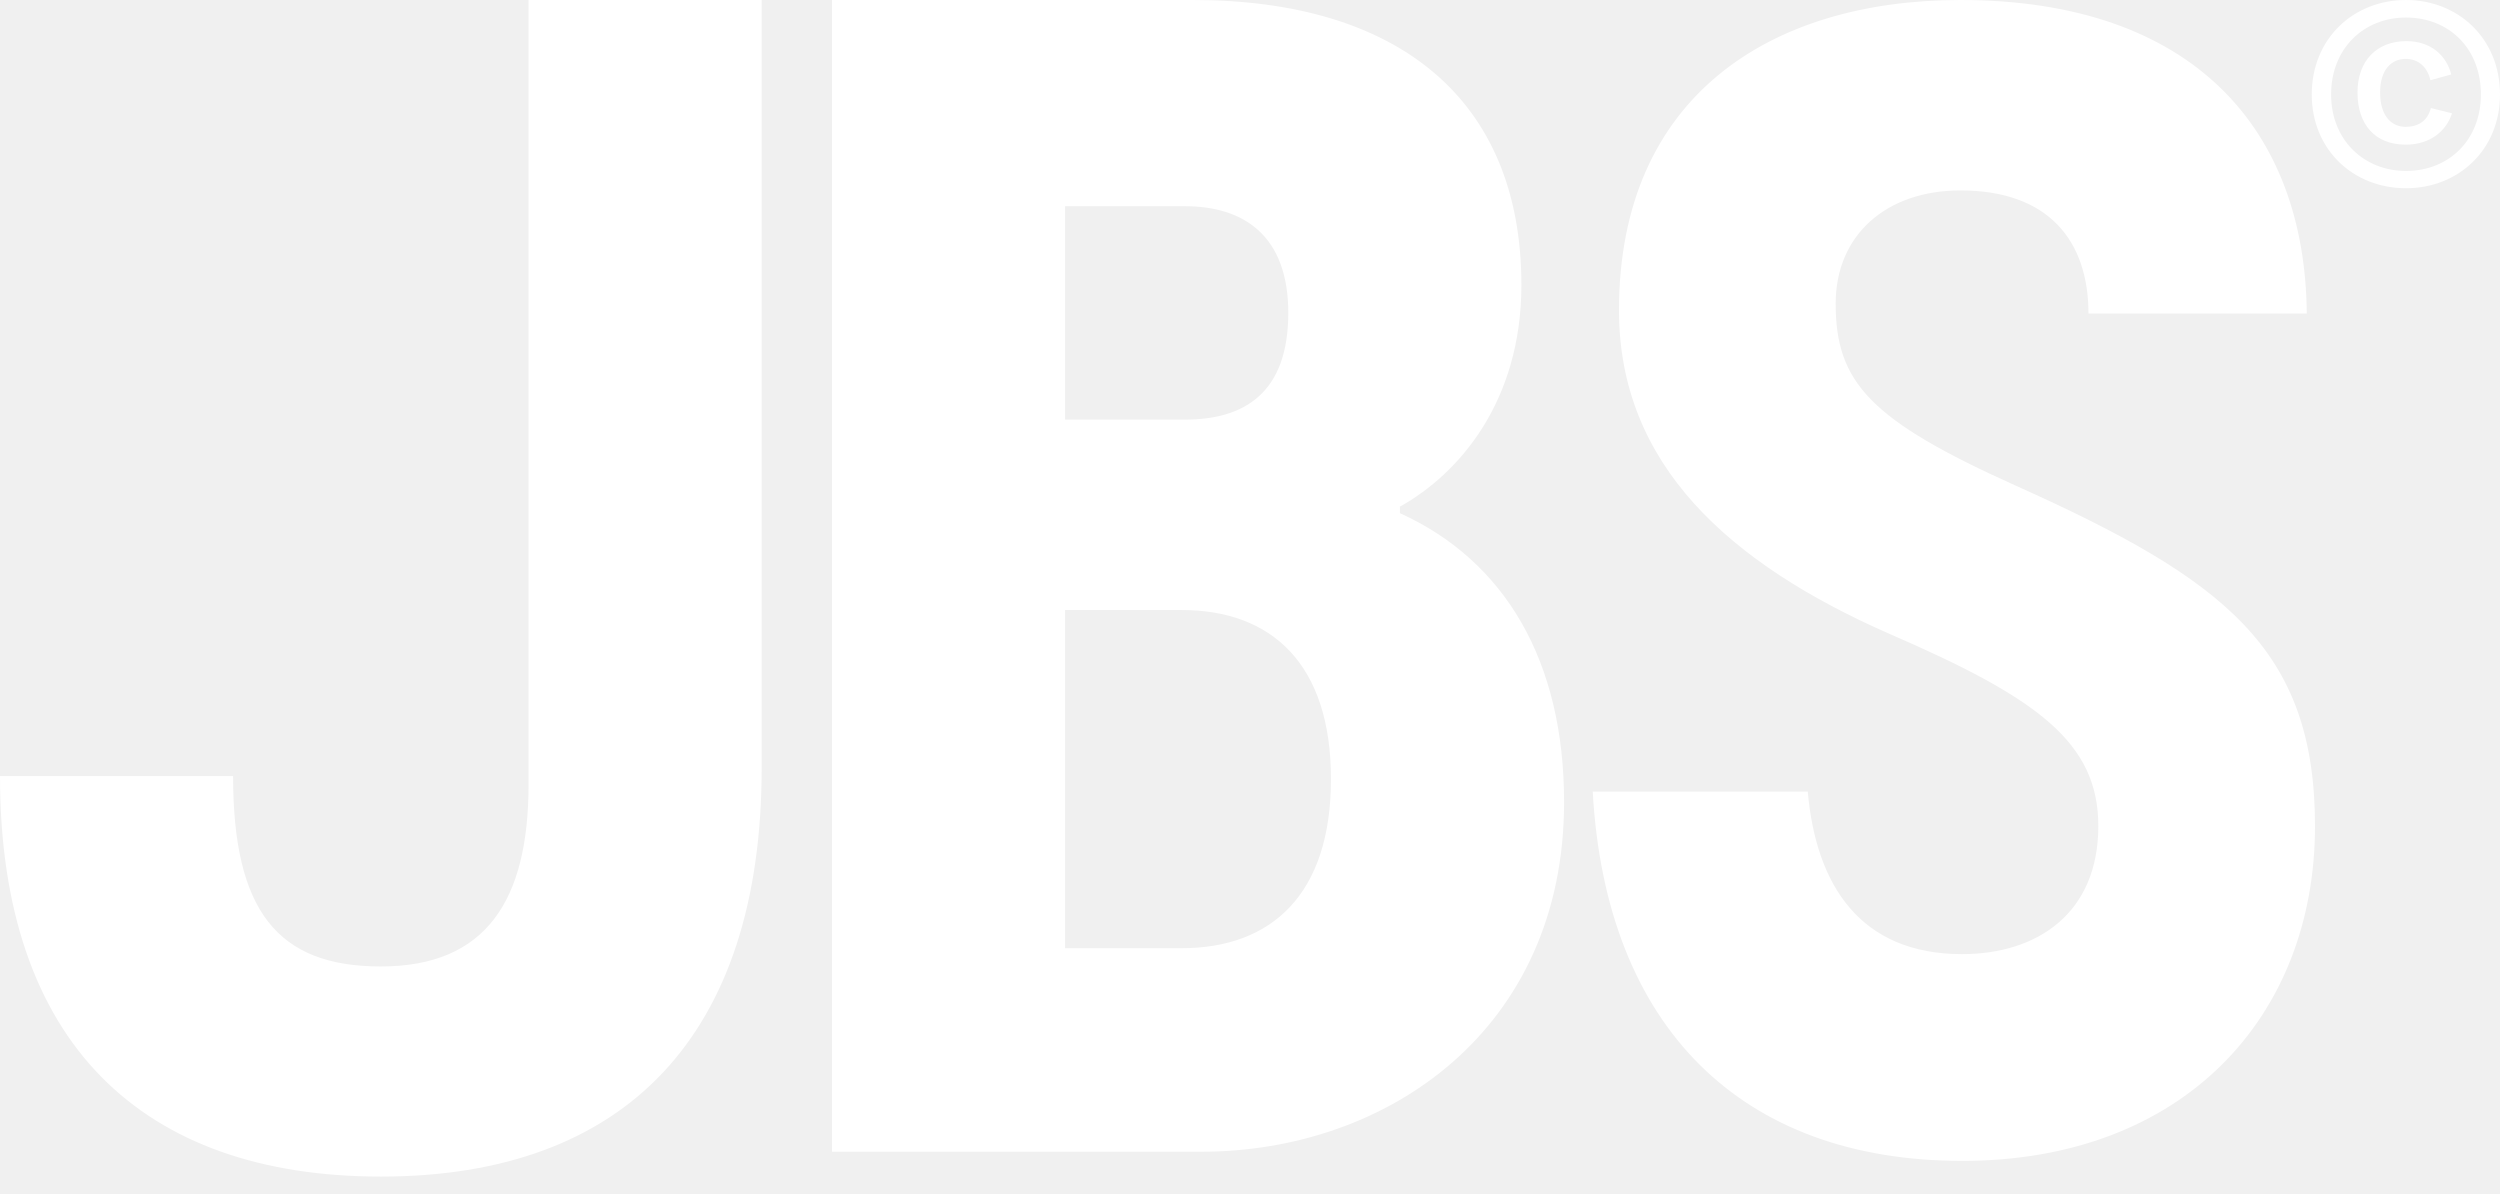
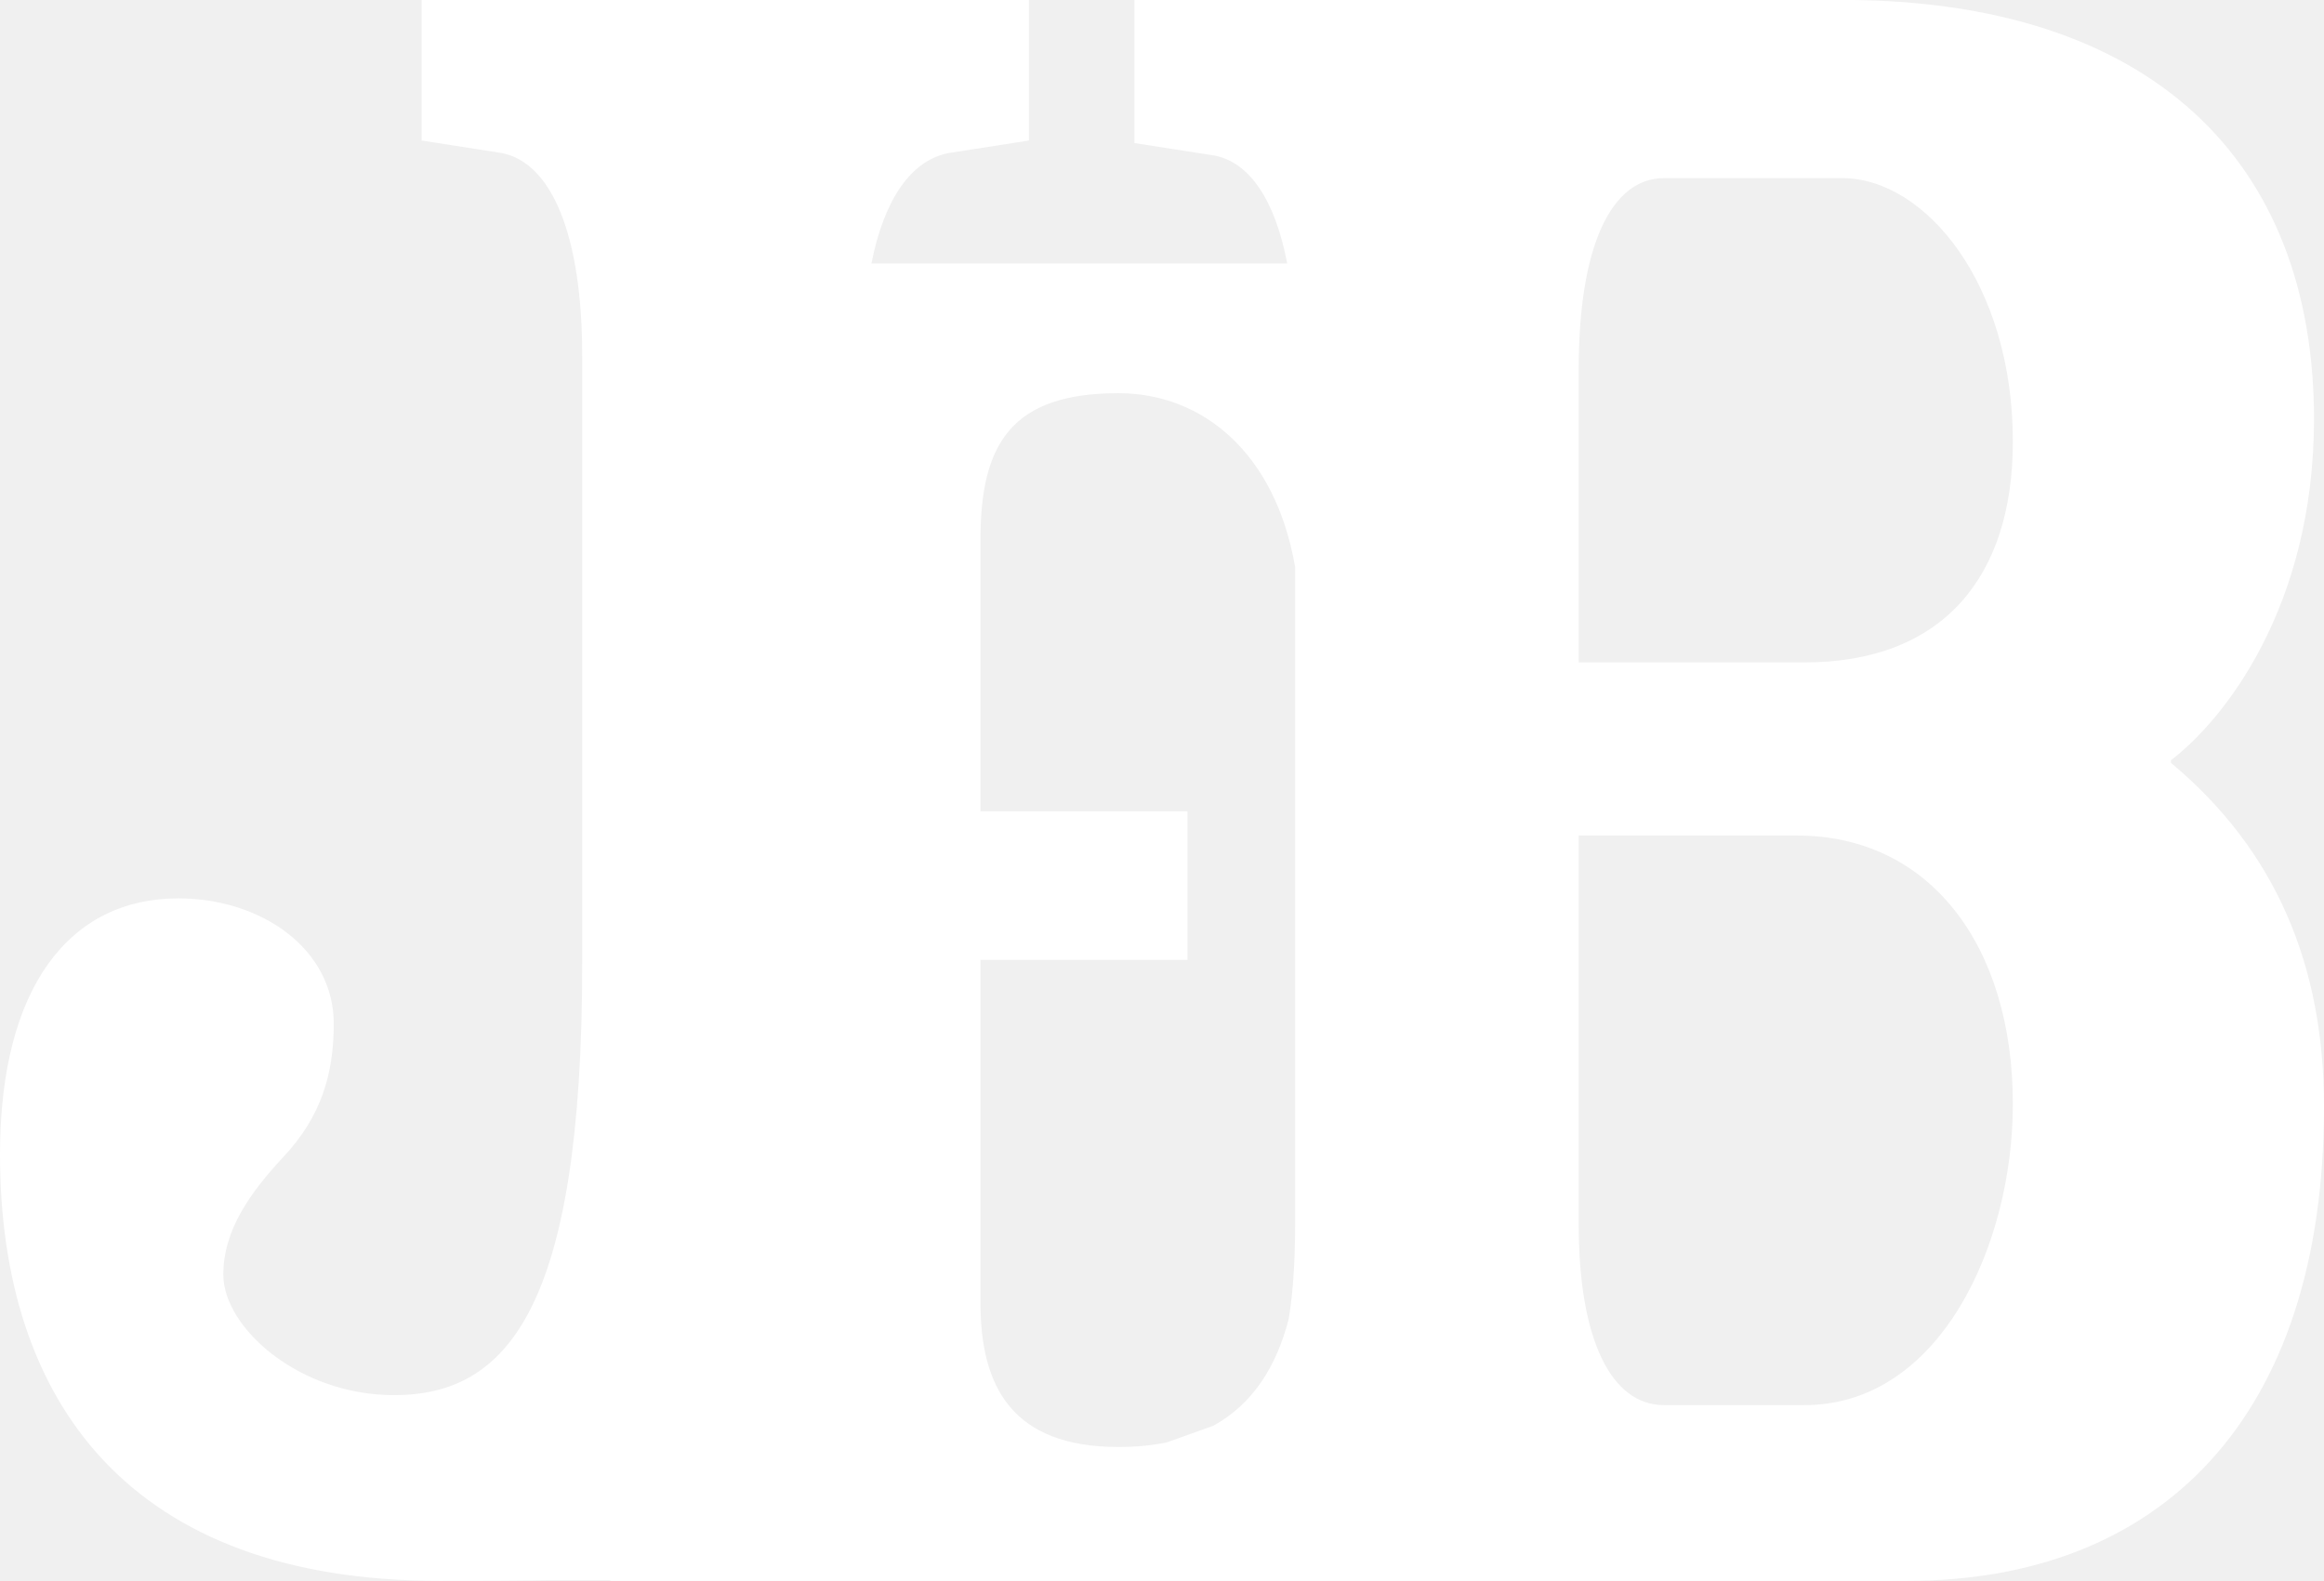
- <svg xmlns="http://www.w3.org/2000/svg" width="111" height="53" fill="none">
-   <path d="M16.909 52.24c10.86 0 16.909-6.268 16.909-18.148V0h-10.35v34.821c0 5.175-1.895 8.09-6.56 8.09-4.59 0-6.559-2.478-6.559-8.454H0C0 46.337 6.34 52.24 16.909 52.24ZM36.939 51.137h16.398c8.236 0 16.108-5.394 16.108-15.524 0-6.268-2.624-10.714-7.289-12.828v-.291c2.624-1.458 5.394-4.665 5.394-9.84C67.55 4.347 62.01 0 52.973 0H36.94v51.137Zm10.35-32.506V9.156h5.32c2.623 0 4.591 1.312 4.591 4.737 0 3.572-1.968 4.738-4.591 4.738h-5.32Zm0 23.468V27.085h5.174c4.008 0 6.632 2.405 6.632 7.507S56.472 42.1 52.463 42.1h-5.175ZM87.116 51.544c9.839 0 15.67-6.41 15.67-14.865 0-7.871-4.009-10.951-13.265-15.106-6.487-2.915-8.017-4.591-8.017-8.09 0-3.06 2.26-5.028 5.539-5.028 3.936 0 5.685 2.259 5.685 5.466h9.693C102.348 5.758 97.392 0 87.043 0c-8.455 0-15.16 4.3-15.16 13.774 0 6.851 4.883 11.243 12.026 14.377 6.56 2.842 9.256 4.81 9.256 8.527 0 3.863-2.697 5.685-6.05 5.685-4.518 0-6.486-3.061-6.85-7.215h-9.548c.583 10.495 6.633 16.395 16.399 16.395ZM106.826 0c-2.321 0-4.184 1.703-4.184 4.196 0 2.47 1.863 4.162 4.184 4.162 2.31 0 4.174-1.691 4.174-4.162C111 1.703 109.136 0 106.826 0Zm0 7.59c-1.874 0-3.325-1.38-3.325-3.394 0-2.048 1.451-3.417 3.325-3.417 1.909 0 3.326 1.369 3.326 3.417 0 2.014-1.417 3.394-3.326 3.394Zm1.105-2.793c-.156.612-.614.835-1.116.835-.658 0-1.138-.512-1.138-1.525 0-1.002.491-1.492 1.138-1.492.547 0 .96.346 1.094.947l.926-.256c-.212-.846-.915-1.48-1.986-1.48-1.328 0-2.176.879-2.176 2.28 0 1.414.77 2.316 2.142 2.316 1.105 0 1.808-.623 2.054-1.391l-.938-.234Z" fill="#FFFFFF" />
+ <svg xmlns="http://www.w3.org/2000/svg" id="Layer_2" viewBox="0 0 311.39 211.84">
+   <defs>
+     <style>.cls-1{fill:#fff;}</style>
+   </defs>
+   <g id="Layer_2-2">
+     <path class="cls-1" d="M290.88,102.22v-.34c7.06-5.38,19.17-20.51,19.17-45.73,0-34.63-21.86-56.16-63.22-56.16h-94.83V19.17l10.76,1.68c4.72,.94,8.11,6.04,9.71,14.46h-55.71c1.71-8.66,5.35-13.84,10.35-14.8l10.76-1.68V0H56.49V18.83l10.76,1.68c6.73,1.35,10.76,11.1,10.76,27.24v81.37c0,46.4-10.09,57.84-25.22,57.84-12.78,0-22.87-9.08-22.87-16.14,0-6.05,3.7-11.1,8.07-15.8,5.04-5.38,6.73-11.1,6.73-17.82,0-10.09-9.75-16.81-20.85-16.81-14.46,0-23.87,11.77-23.87,34.3,0,33.29,17.49,57.16,58.85,57.16,5.62,0,9.54,0,14.69-.09h8.22v.09H255.57c33.63,0,55.82-21.52,55.82-63.55,0-18.83-6.39-34.3-20.51-46.07Zm-117.35,61.87c0,4.8-.26,9.05-.86,12.68-1.63,6.28-4.74,11.35-10.11,14.3l-6.24,2.23c-1.95,.4-4.09,.61-6.46,.61-14.29,0-18.49-8.13-18.49-19.33v-45.95h27.74v-19.9h-27.74v-36.43c0-12.89,4.2-19.61,18.49-19.61,11.22,0,21.01,7.94,23.67,23.28v88.13Zm68.26,24.21h-18.83c-7.06,0-11.43-8.74-11.43-24.21v-52.12h29.25c17.82,0,28.92,14.79,28.92,35.98,0,18.83-9.75,40.35-27.91,40.35Zm0-99.53h-30.26V49.43c0-16.48,4.37-25.56,11.43-25.56h23.87c11.1,0,22.87,14.12,22.87,35.31,0,18.16-9.42,29.59-27.91,29.59Z" />
+   </g>
</svg>
